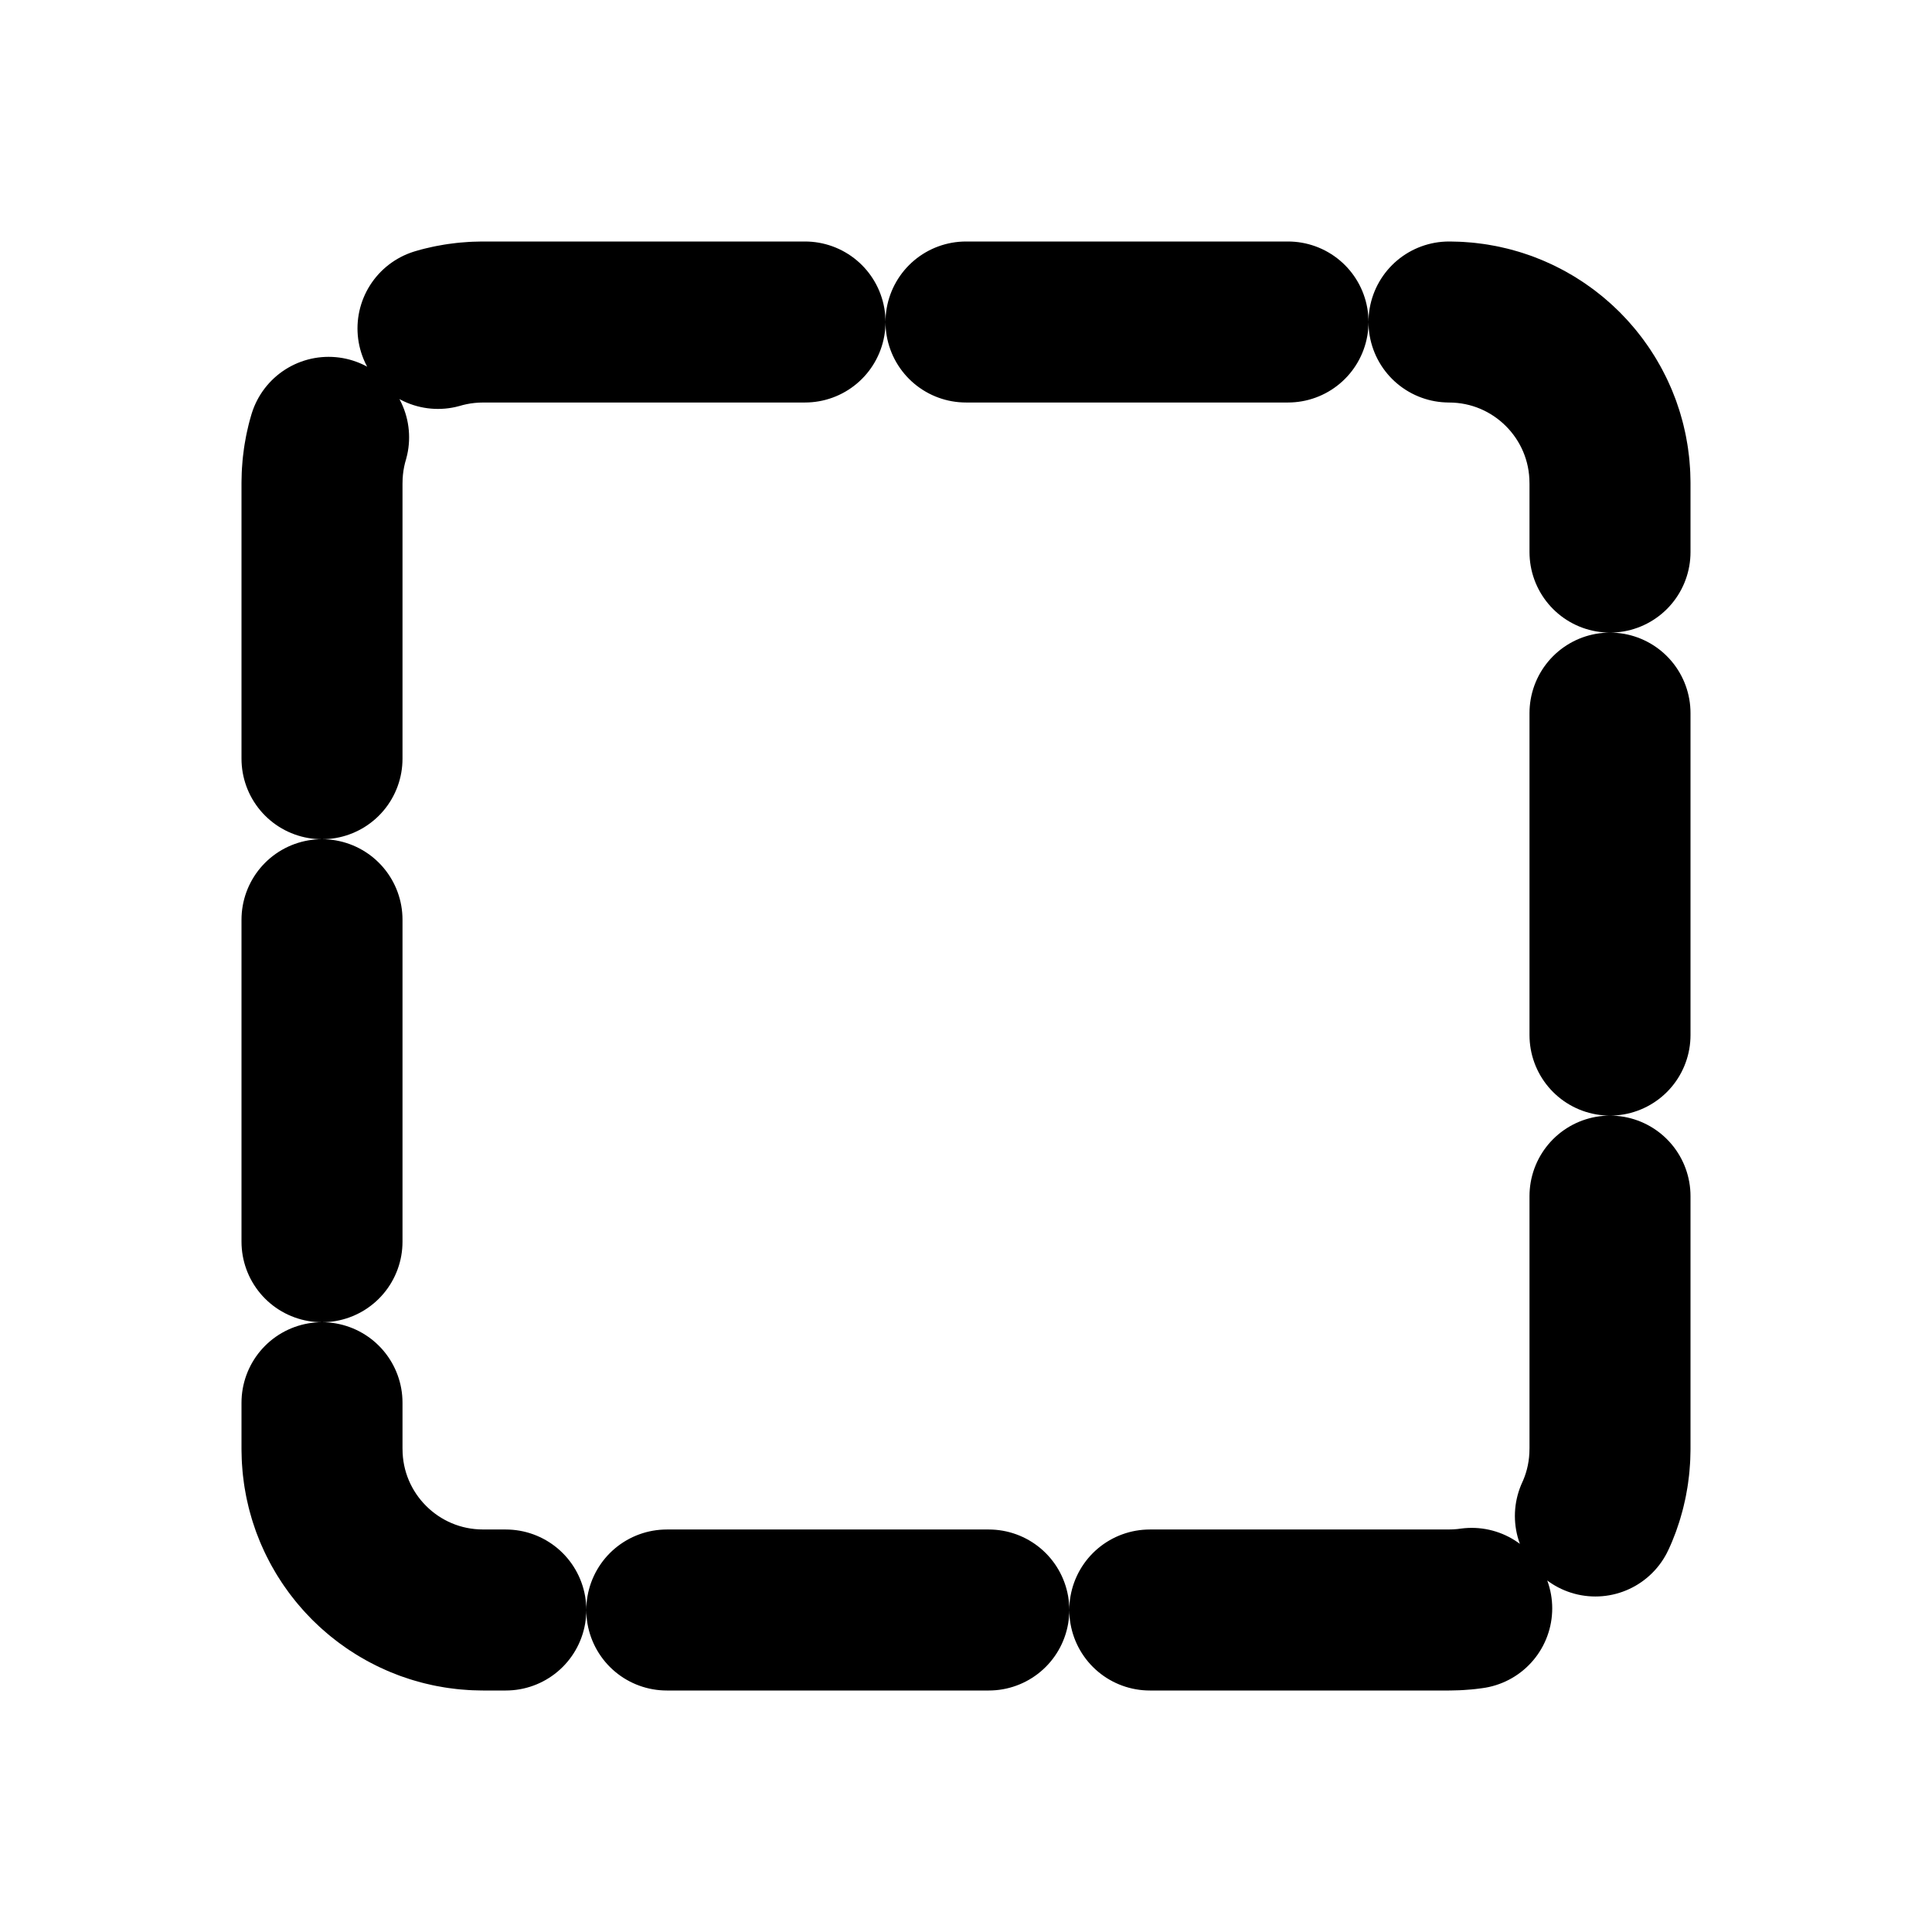
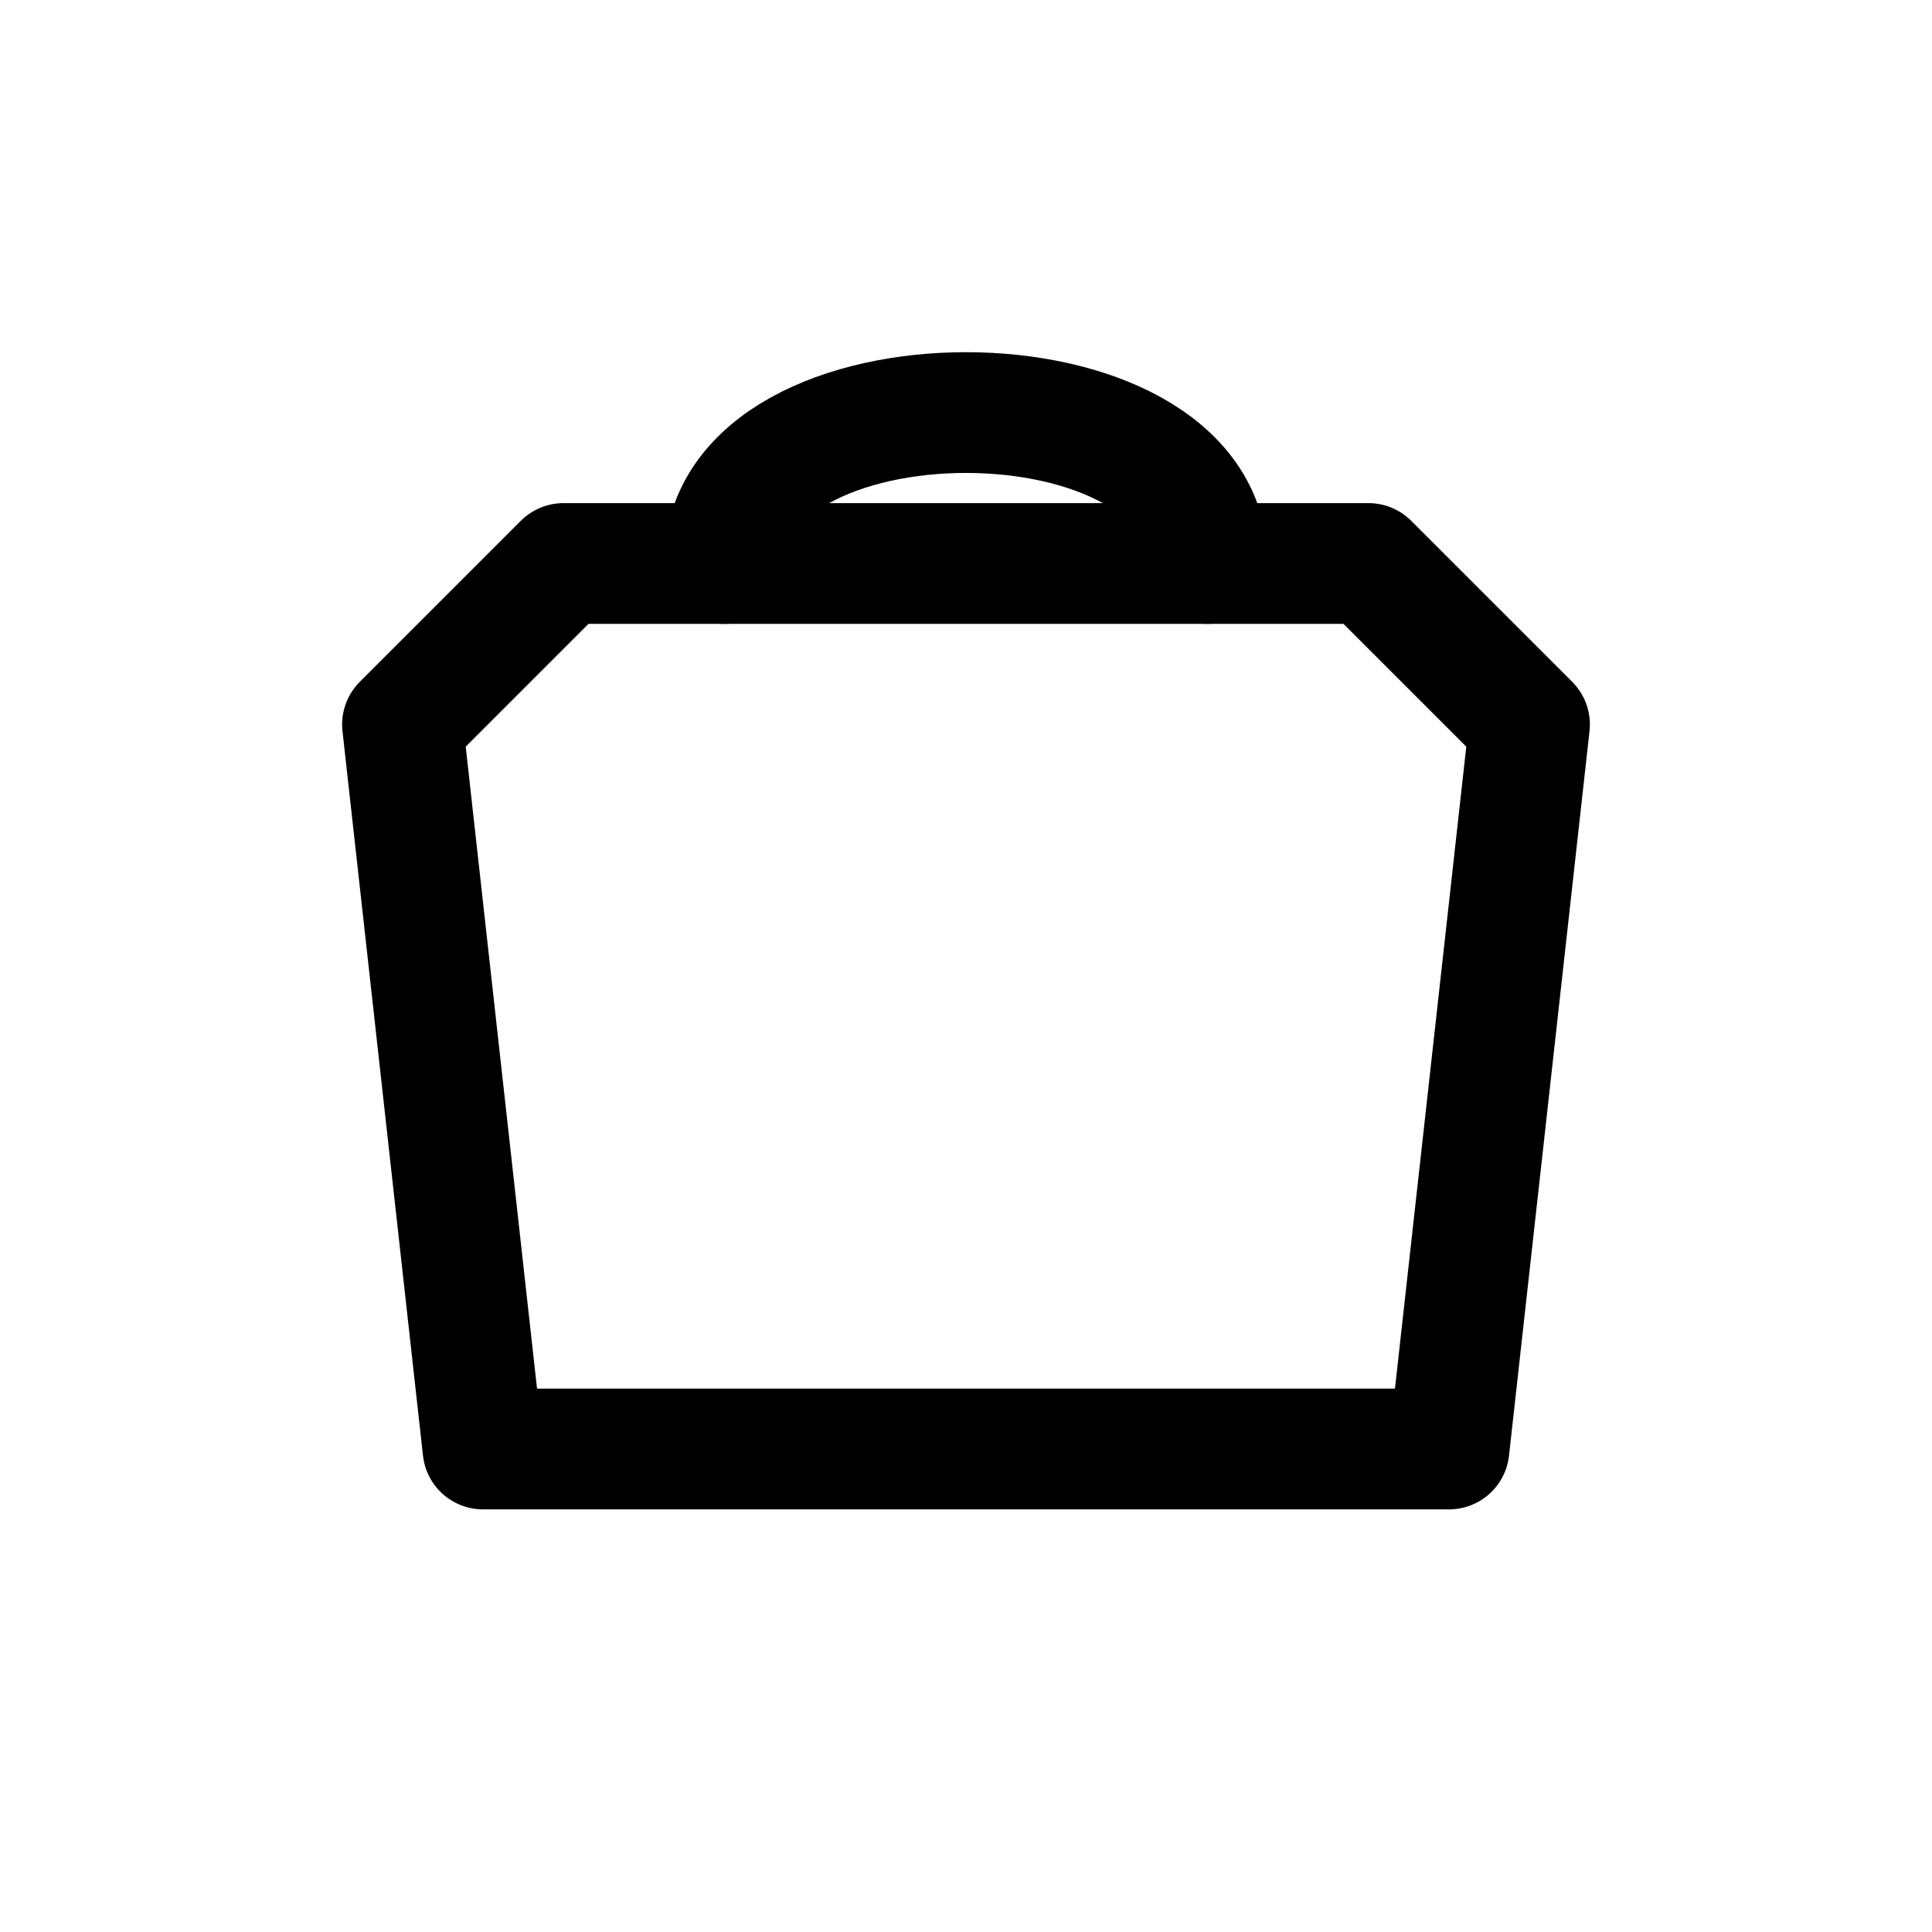
- <svg xmlns="http://www.w3.org/2000/svg" width="24" height="24" viewBox="0 0 24 24" fill="none" stroke="#000000" stroke-width="2" stroke-linecap="round" stroke-linejoin="round" stroke-dasharray="4 2">
-   <rect x="4" y="4" width="16" height="16" rx="2" />
+ <svg xmlns="http://www.w3.org/2000/svg" width="24" height="24" viewBox="0 0 24 24" fill="none">
+   <path d="M5 9 L7 7 L17 7 L19 9 L18 18 L6 18 Z" stroke="currentColor" stroke-width="1.5" fill="none" stroke-linejoin="round" />
+   <path d="M9 7 C9 4.5 15 4.5 15 7" stroke="currentColor" stroke-width="1.5" fill="none" stroke-linecap="round" />
</svg>
